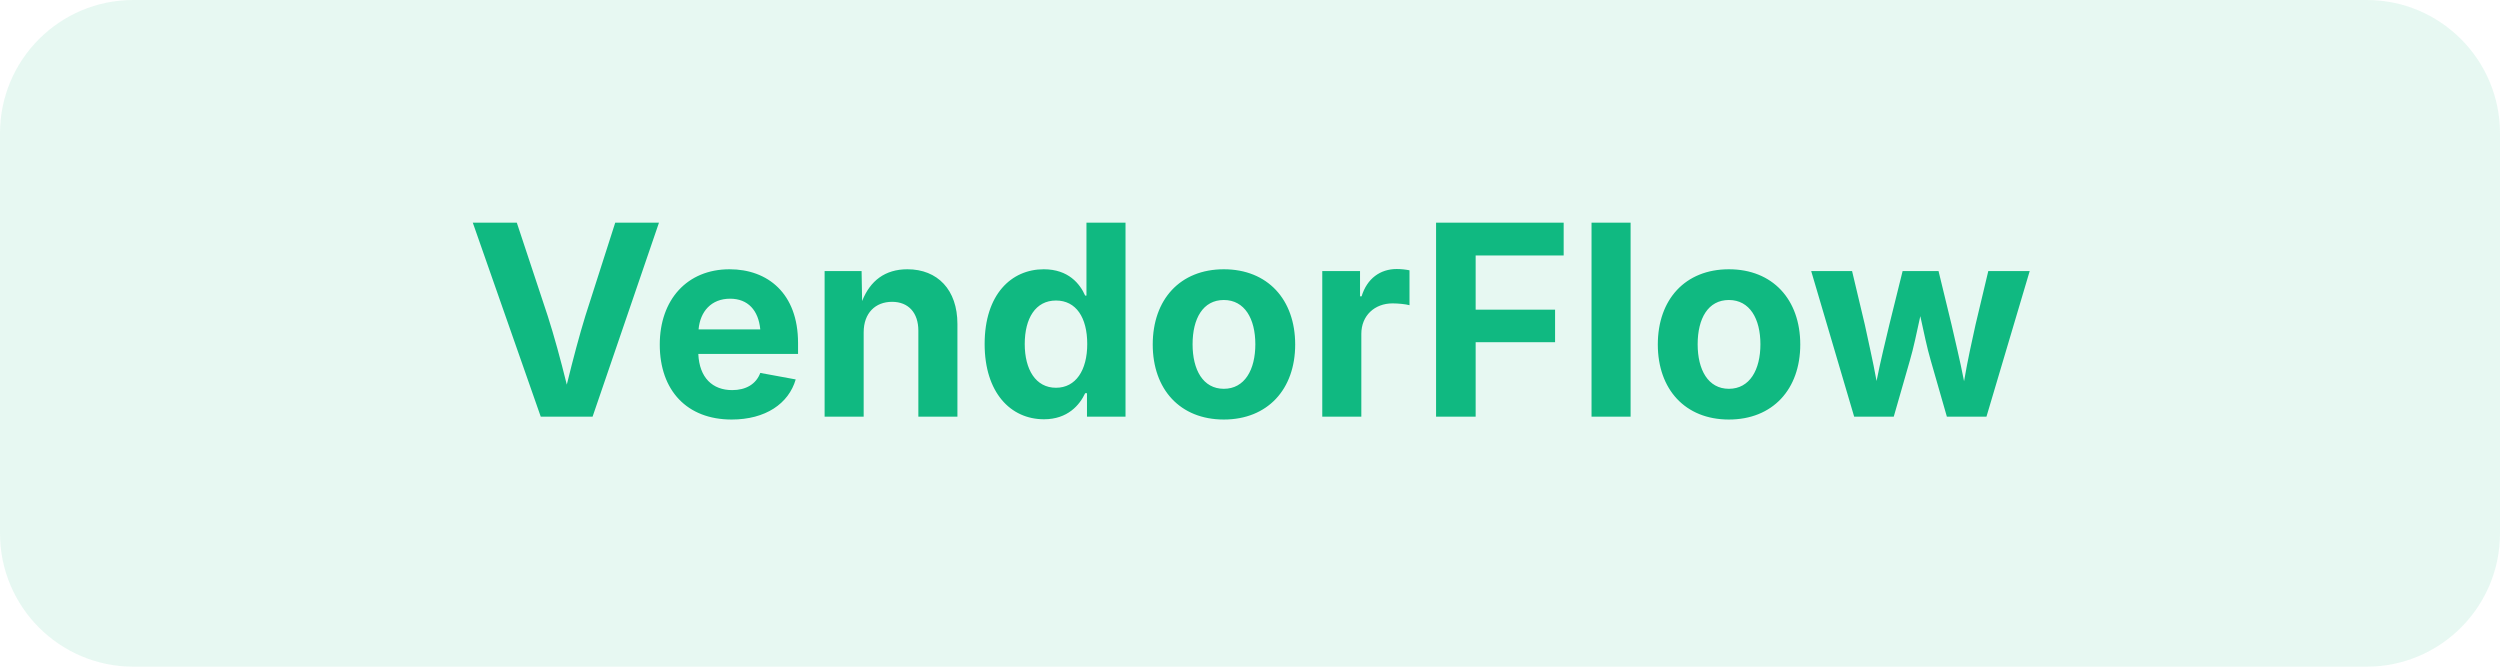
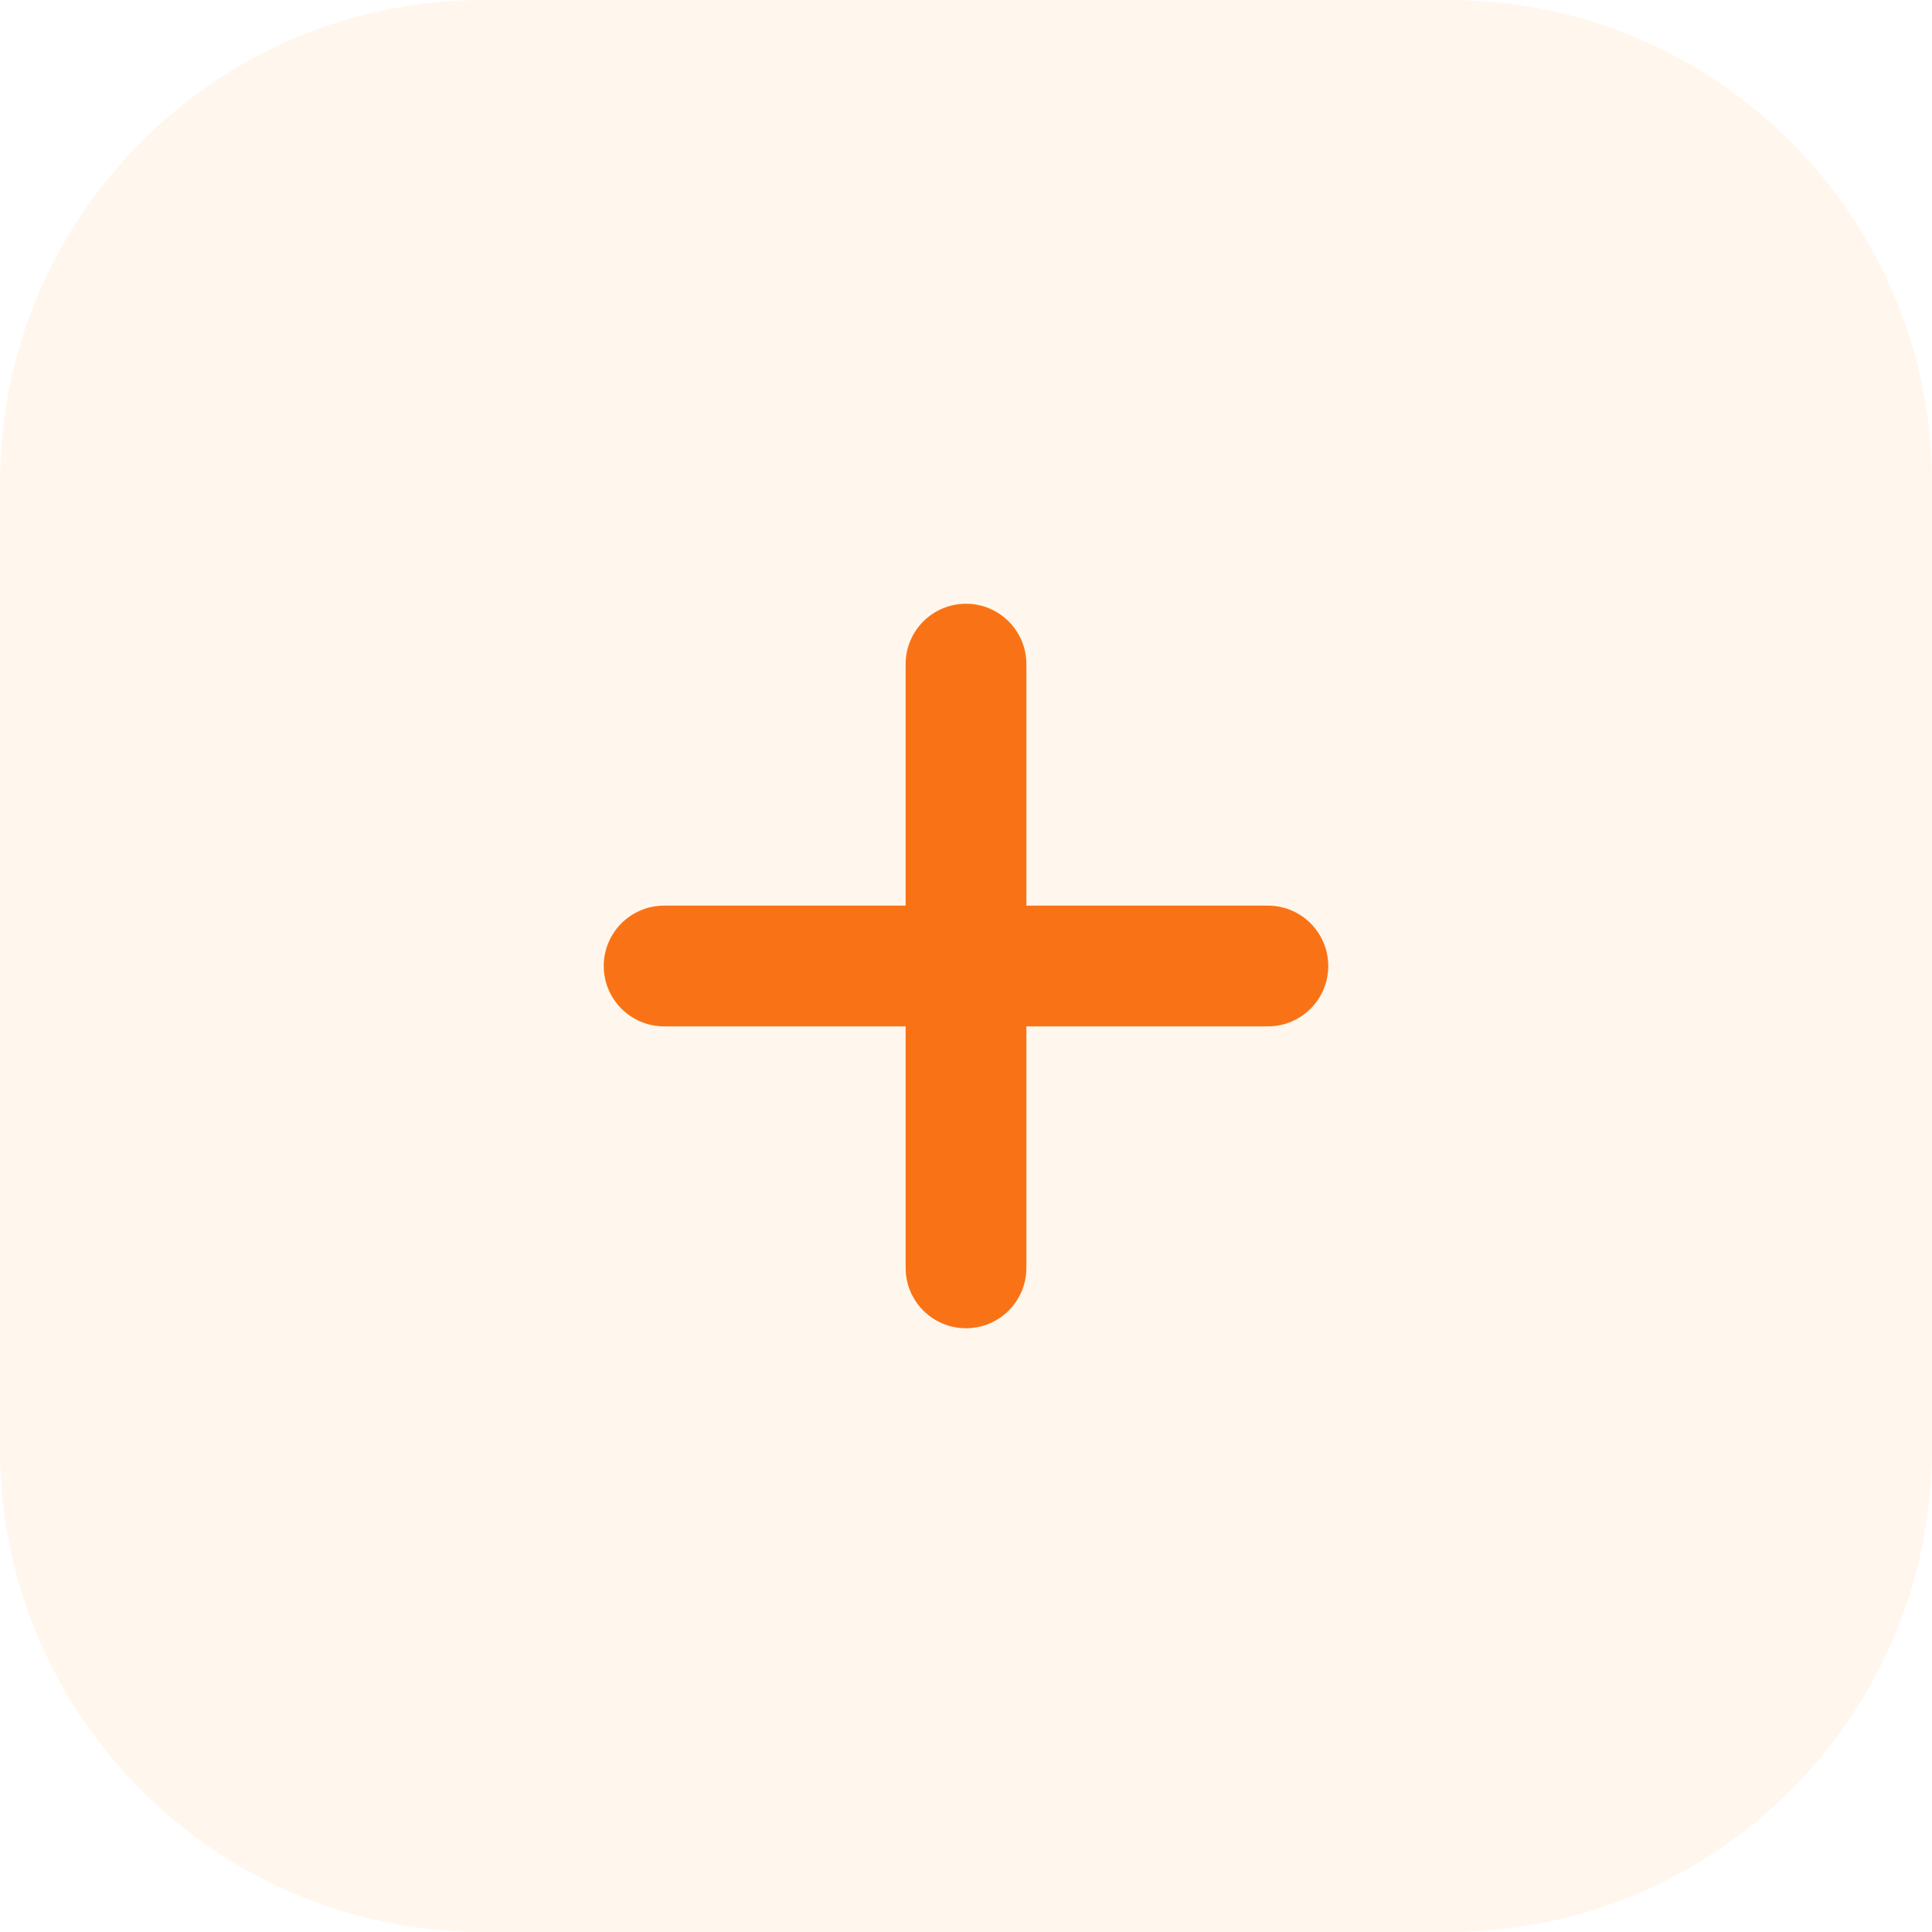
- <svg xmlns="http://www.w3.org/2000/svg" width="150" height="40" viewBox="0 0 150 40" fill="none">
-   <rect width="150" height="40" rx="8" fill="#10B981" fill-opacity="0.1" />
-   <text x="75" y="25" font-family="Inter, sans-serif" font-size="16" font-weight="bold" fill="#10B981" text-anchor="middle">VendorFlow</text>
+ <svg xmlns="http://www.w3.org/2000/svg" width="512" height="512" viewBox="0 0 512 512" fill="none">
+   <rect width="512" height="512" rx="128" fill="#FFF7ED" />
+   <rect x="240" y="160" width="32" height="192" rx="16" fill="#F97316" />
+   <rect x="160" y="240" width="192" height="32" rx="16" fill="#F97316" />
</svg>
